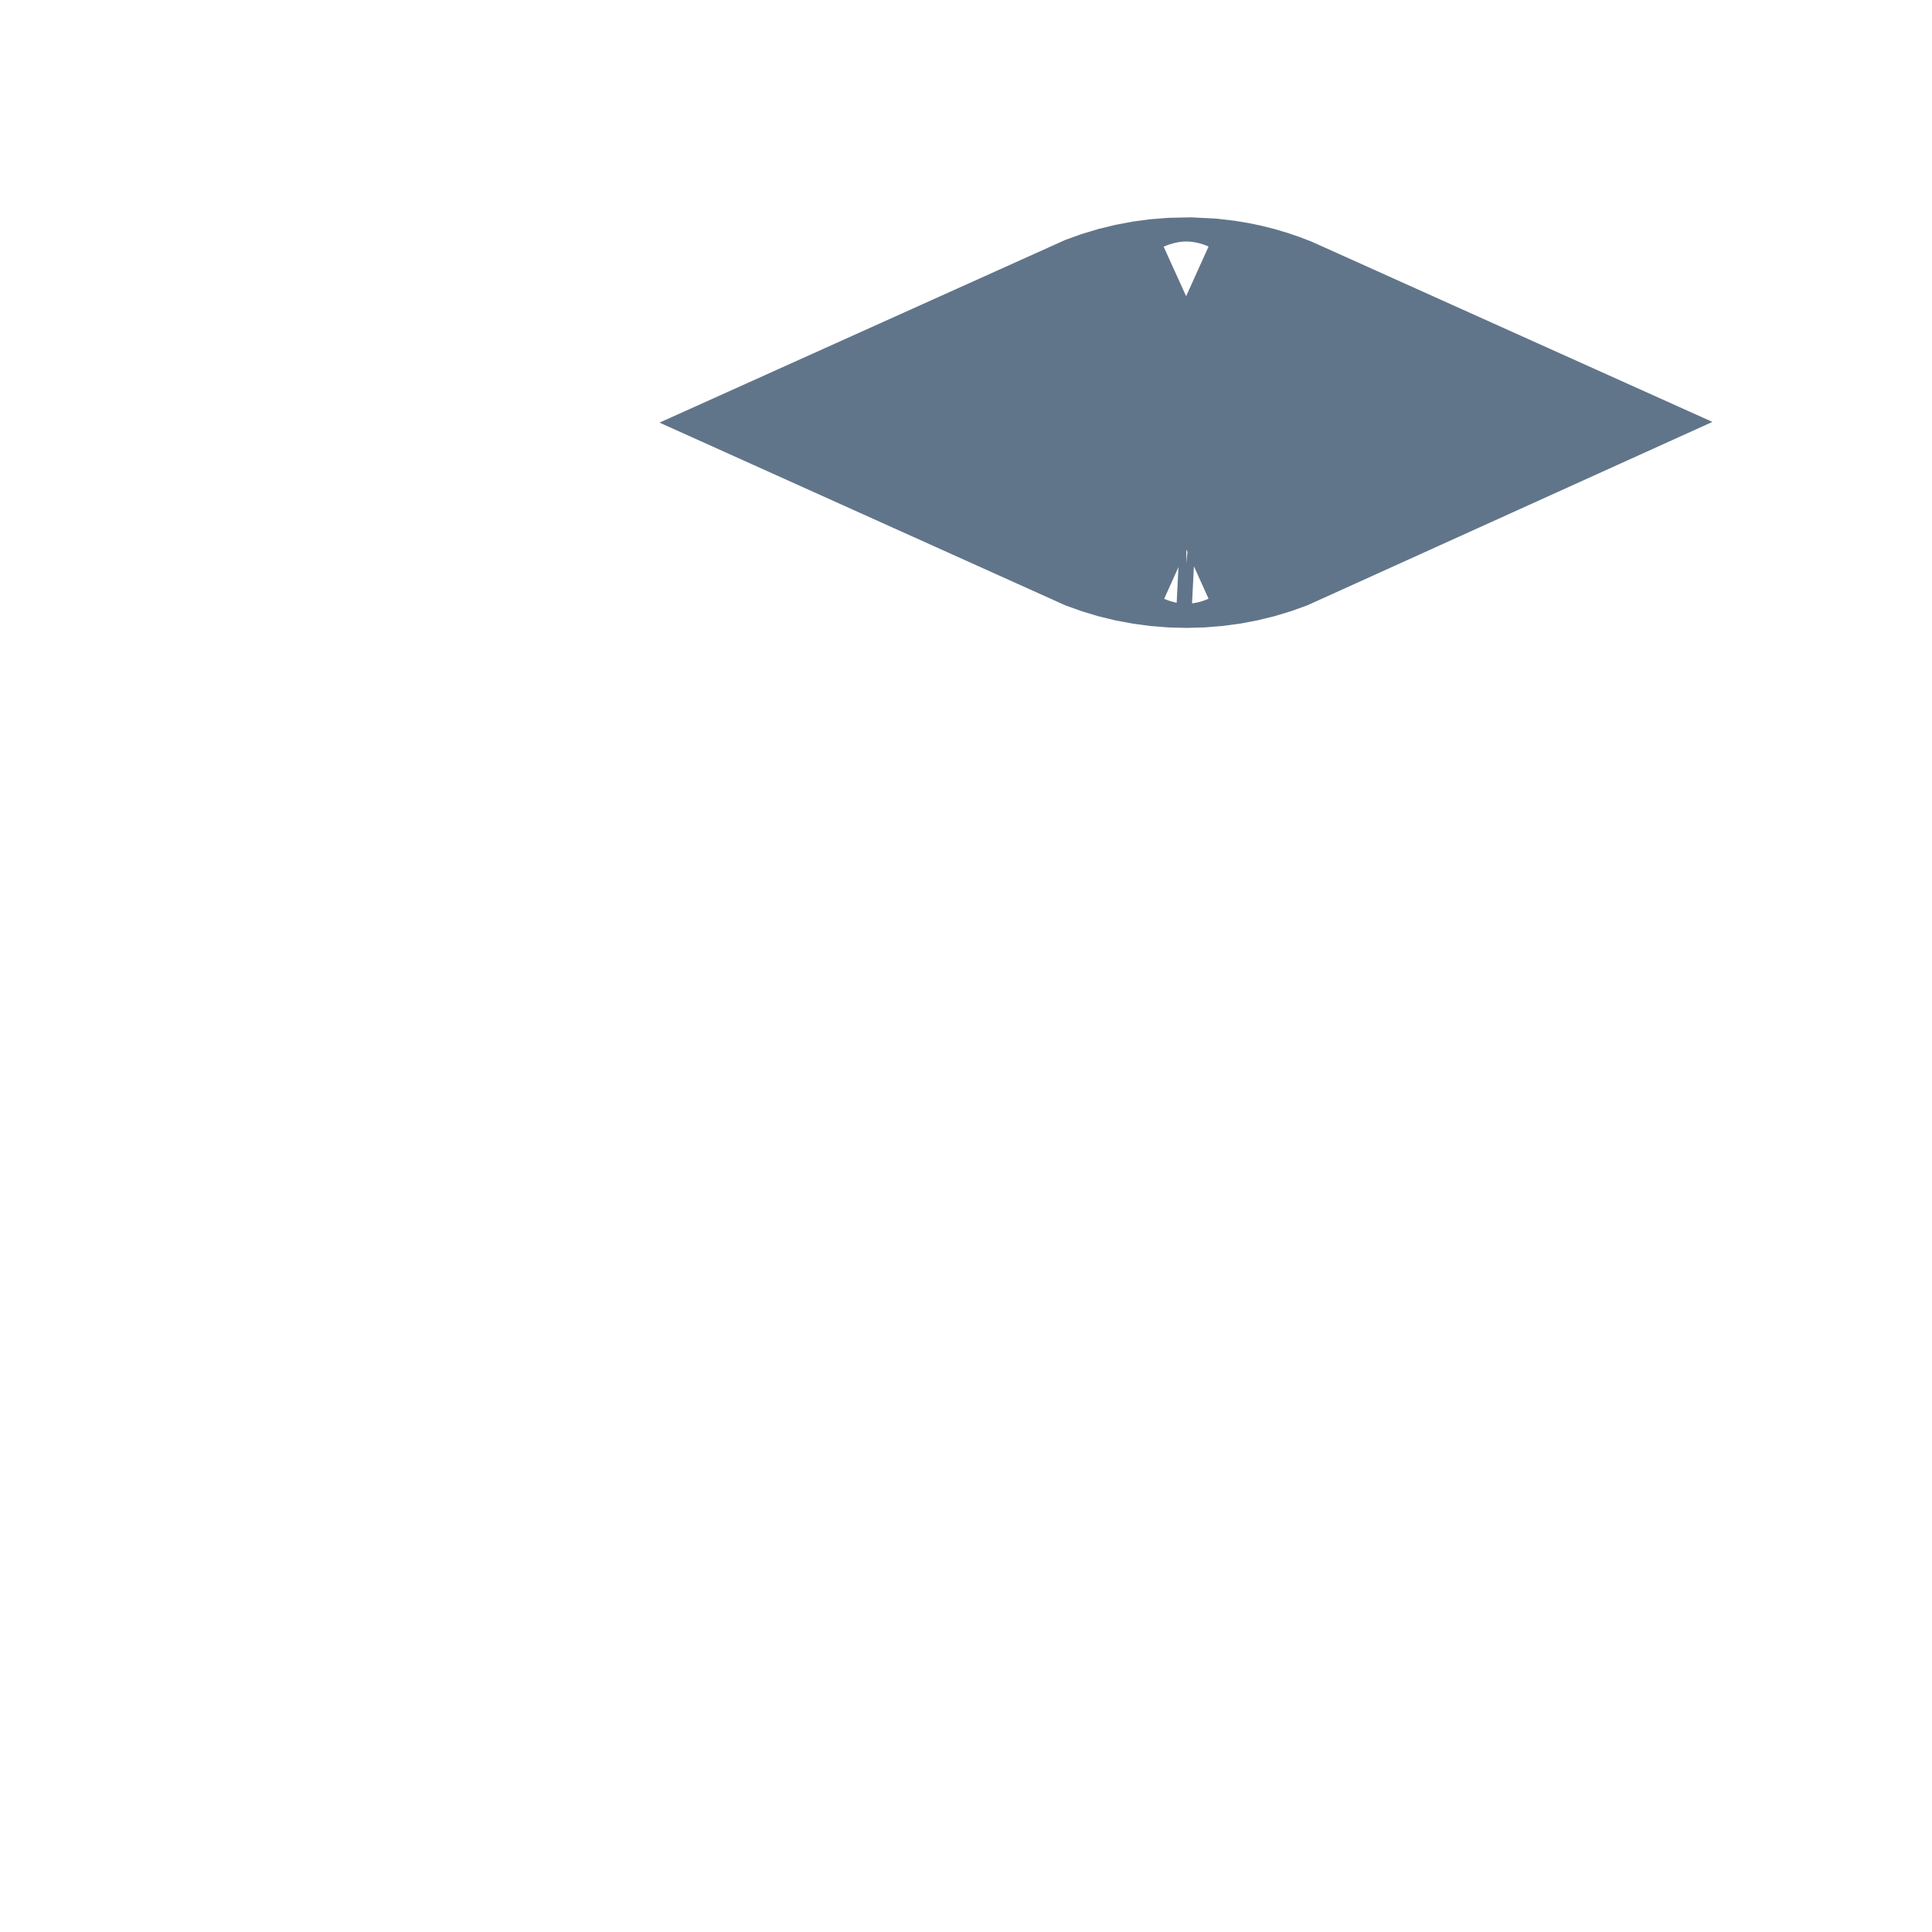
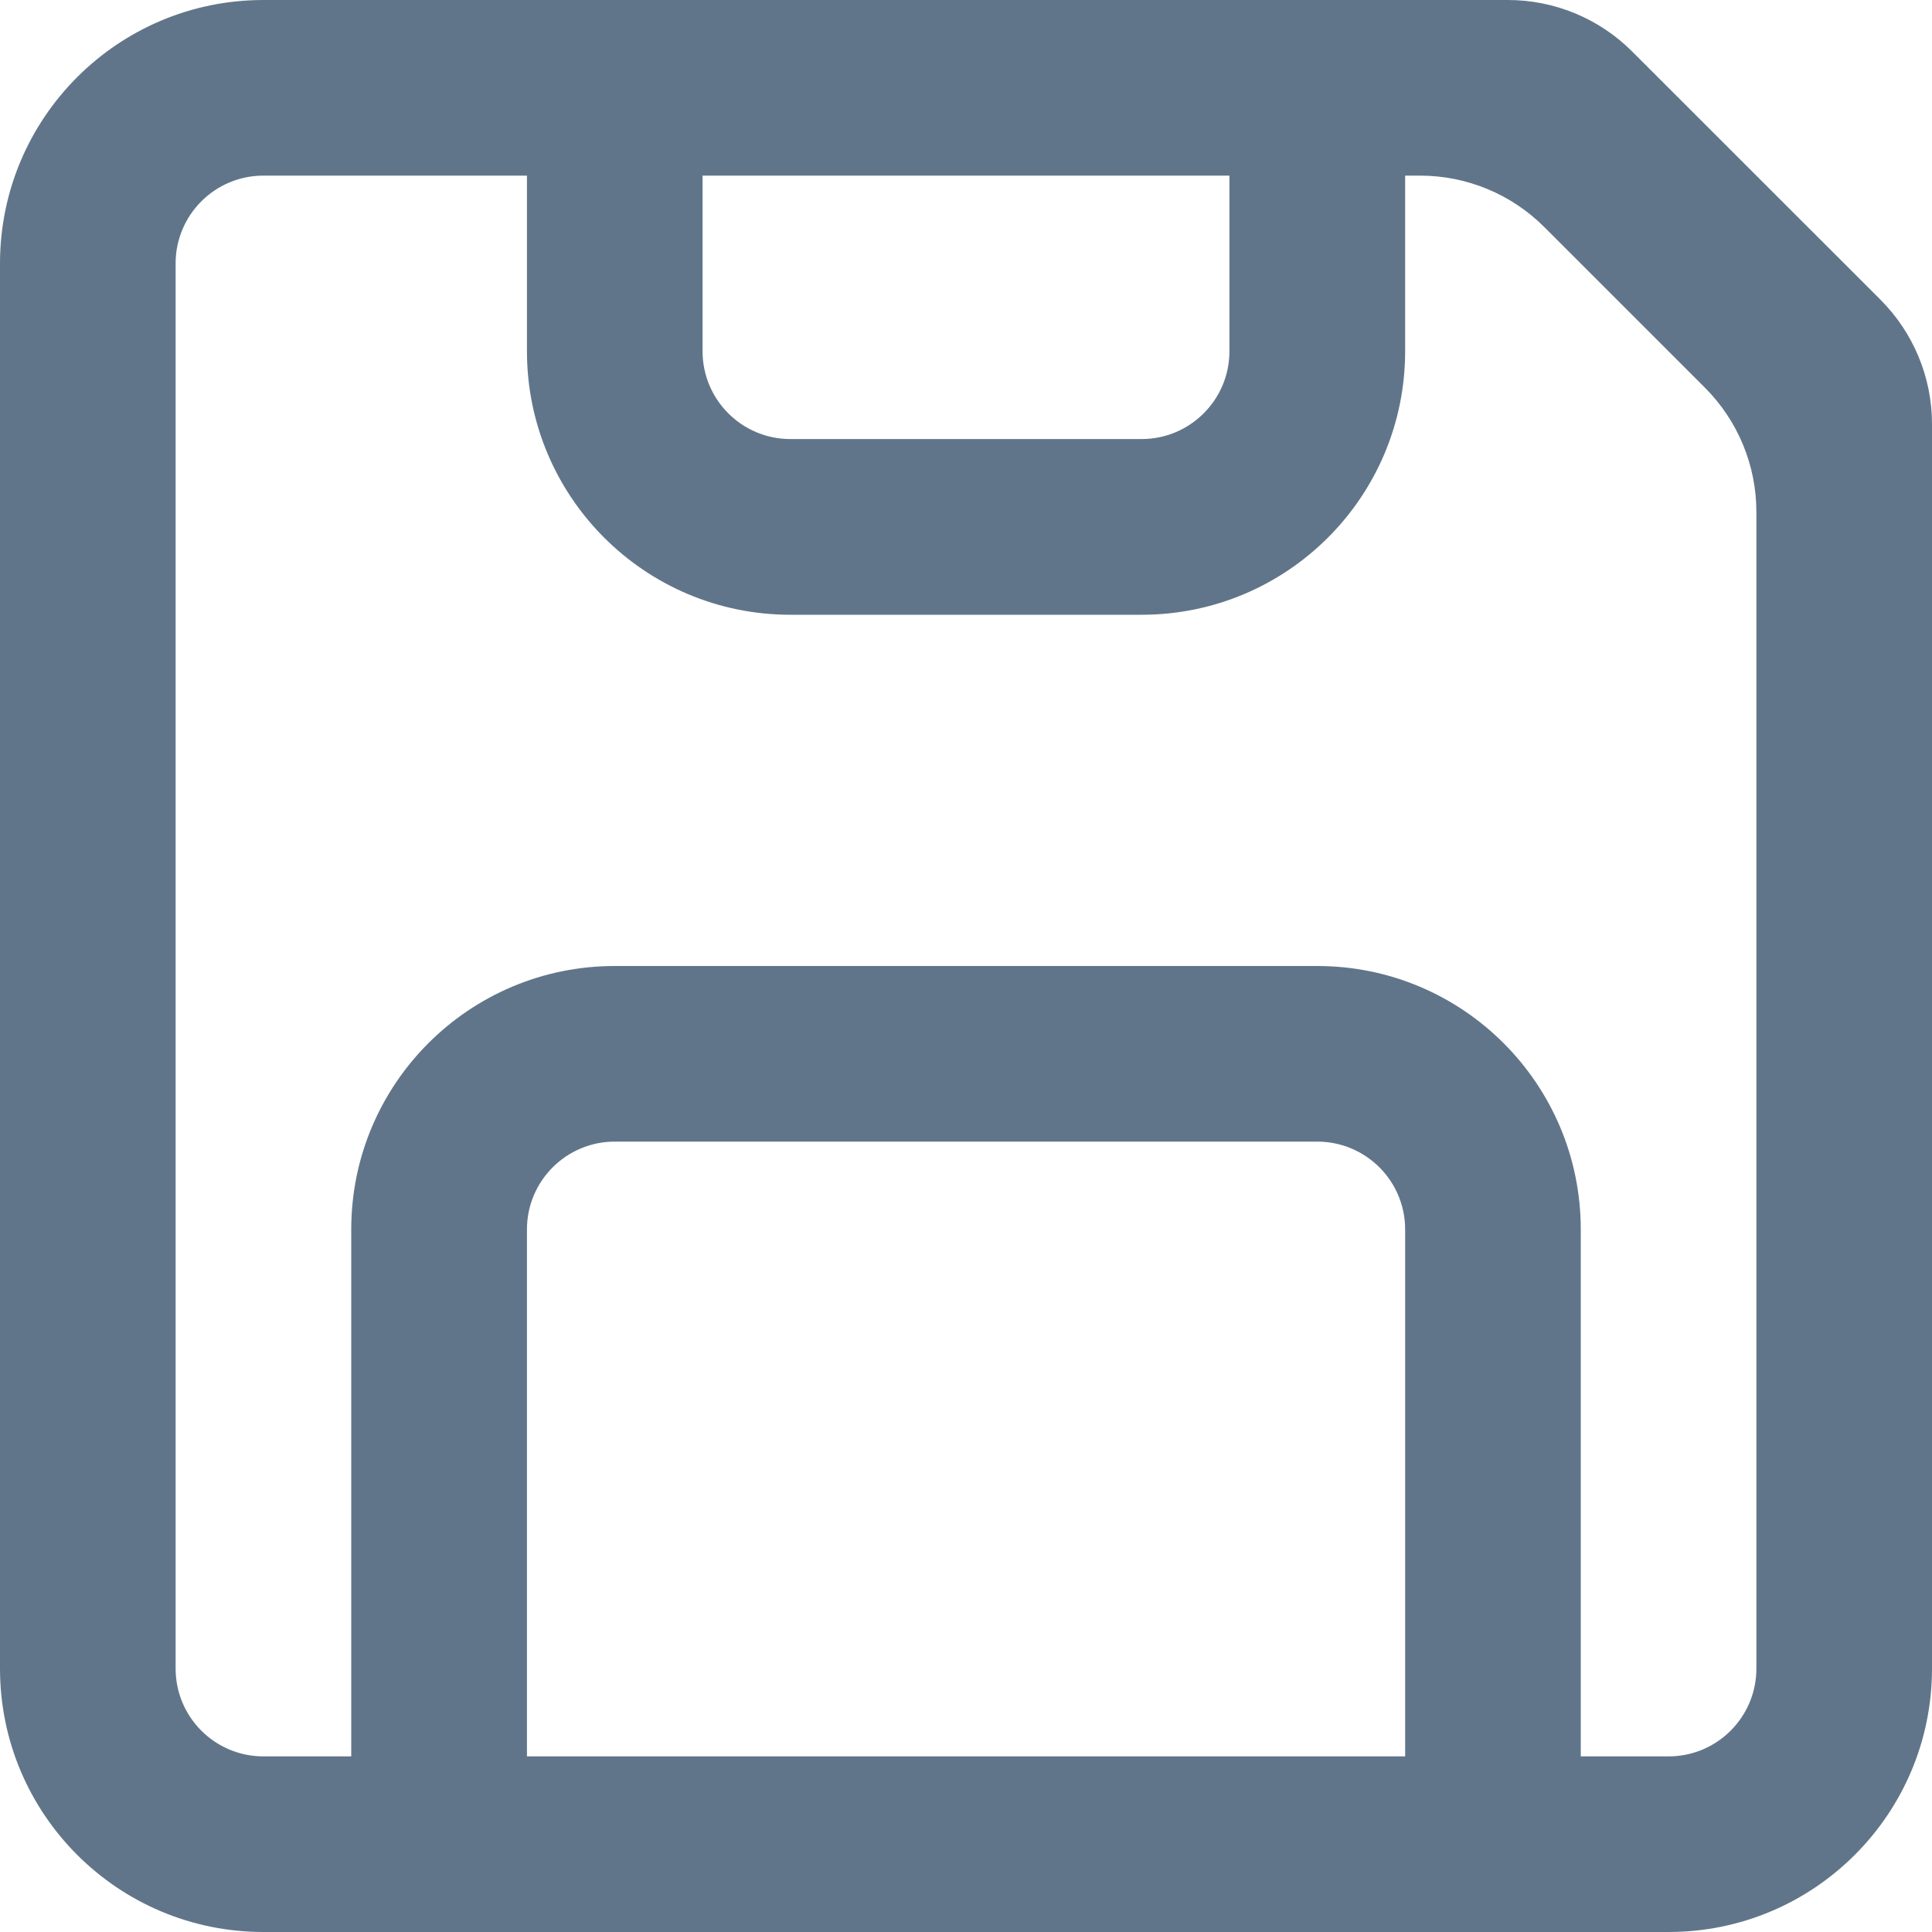
<svg xmlns="http://www.w3.org/2000/svg" width="20" height="20" viewBox="0 0 20 20" fill="none">
-   <path d="M12.44 4.258C12.598 4.274 12.742 4.316 12.873 4.375C12.699 4.454 12.501 4.5 12.281 4.5C12.061 4.5 11.863 4.454 11.688 4.375C11.863 4.296 12.061 4.25 12.281 4.25L12.44 4.258Z" fill="#61758A" stroke="#61758A" stroke-width="4" />
+   <path fill-rule="evenodd" clip-rule="evenodd" d="M15.611 0C16.093 0 16.555 0.192 16.896 0.533L19.468 3.104C19.808 3.445 20 3.907 20 4.389V17.273C20 18.779 18.779 20 17.273 20H2.727C1.221 20 0 18.779 0 17.273V2.727C0 1.221 1.221 0 2.727 0H15.611ZM2.727 1.818C2.225 1.818 1.818 2.225 1.818 2.727V17.273C1.818 17.775 2.225 18.182 2.727 18.182H3.636V12.727C3.636 11.221 4.857 10 6.364 10H13.636C15.143 10 16.364 11.221 16.364 12.727V18.182H17.273C17.775 18.182 18.182 17.775 18.182 17.273V5.299C18.182 4.816 17.99 4.354 17.649 4.013L15.987 2.351C15.646 2.01 15.184 1.818 14.701 1.818H14.546V3.636C14.546 5.143 13.325 6.364 11.818 6.364H8.182C6.676 6.364 5.455 5.143 5.455 3.636V1.818H2.727ZM14.546 18.182V12.727C14.546 12.225 14.139 11.818 13.636 11.818H6.364C5.862 11.818 5.455 12.225 5.455 12.727V18.182H14.546ZM7.273 1.818H12.727V3.636C12.727 4.138 12.32 4.545 11.818 4.545H8.182C7.68 4.545 7.273 4.138 7.273 3.636V1.818Z" fill="#61758A" />
</svg>
